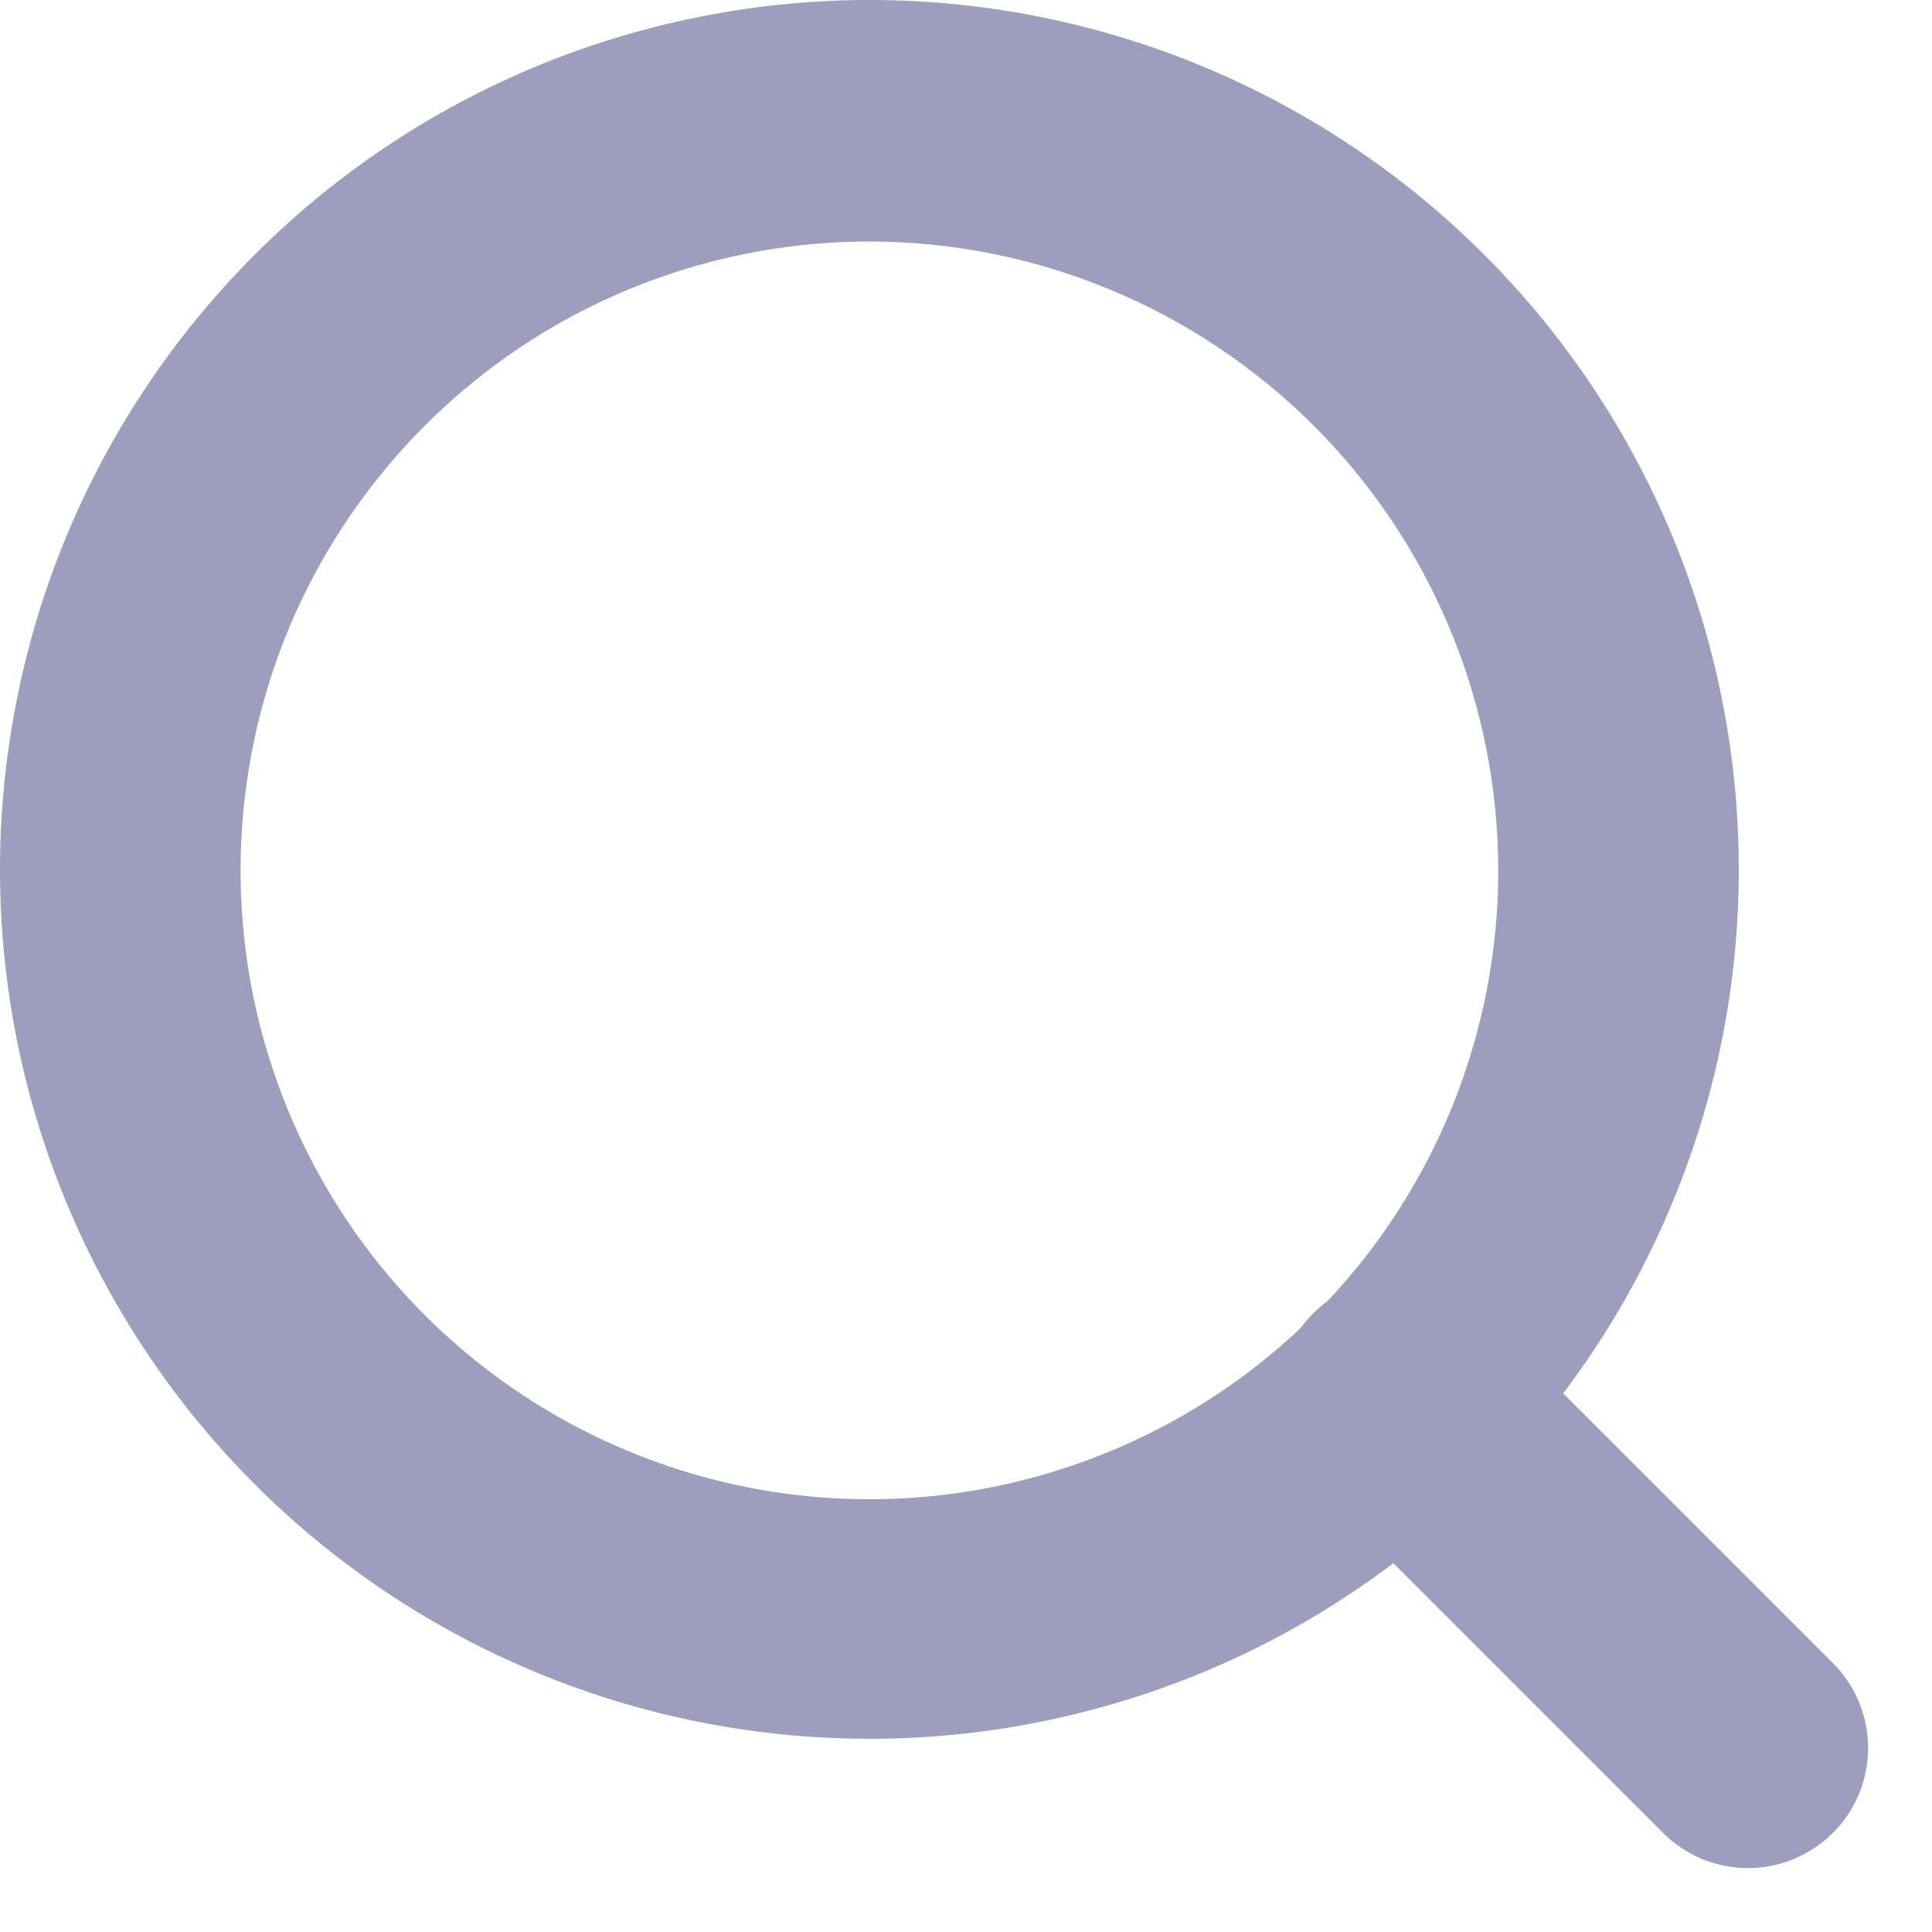
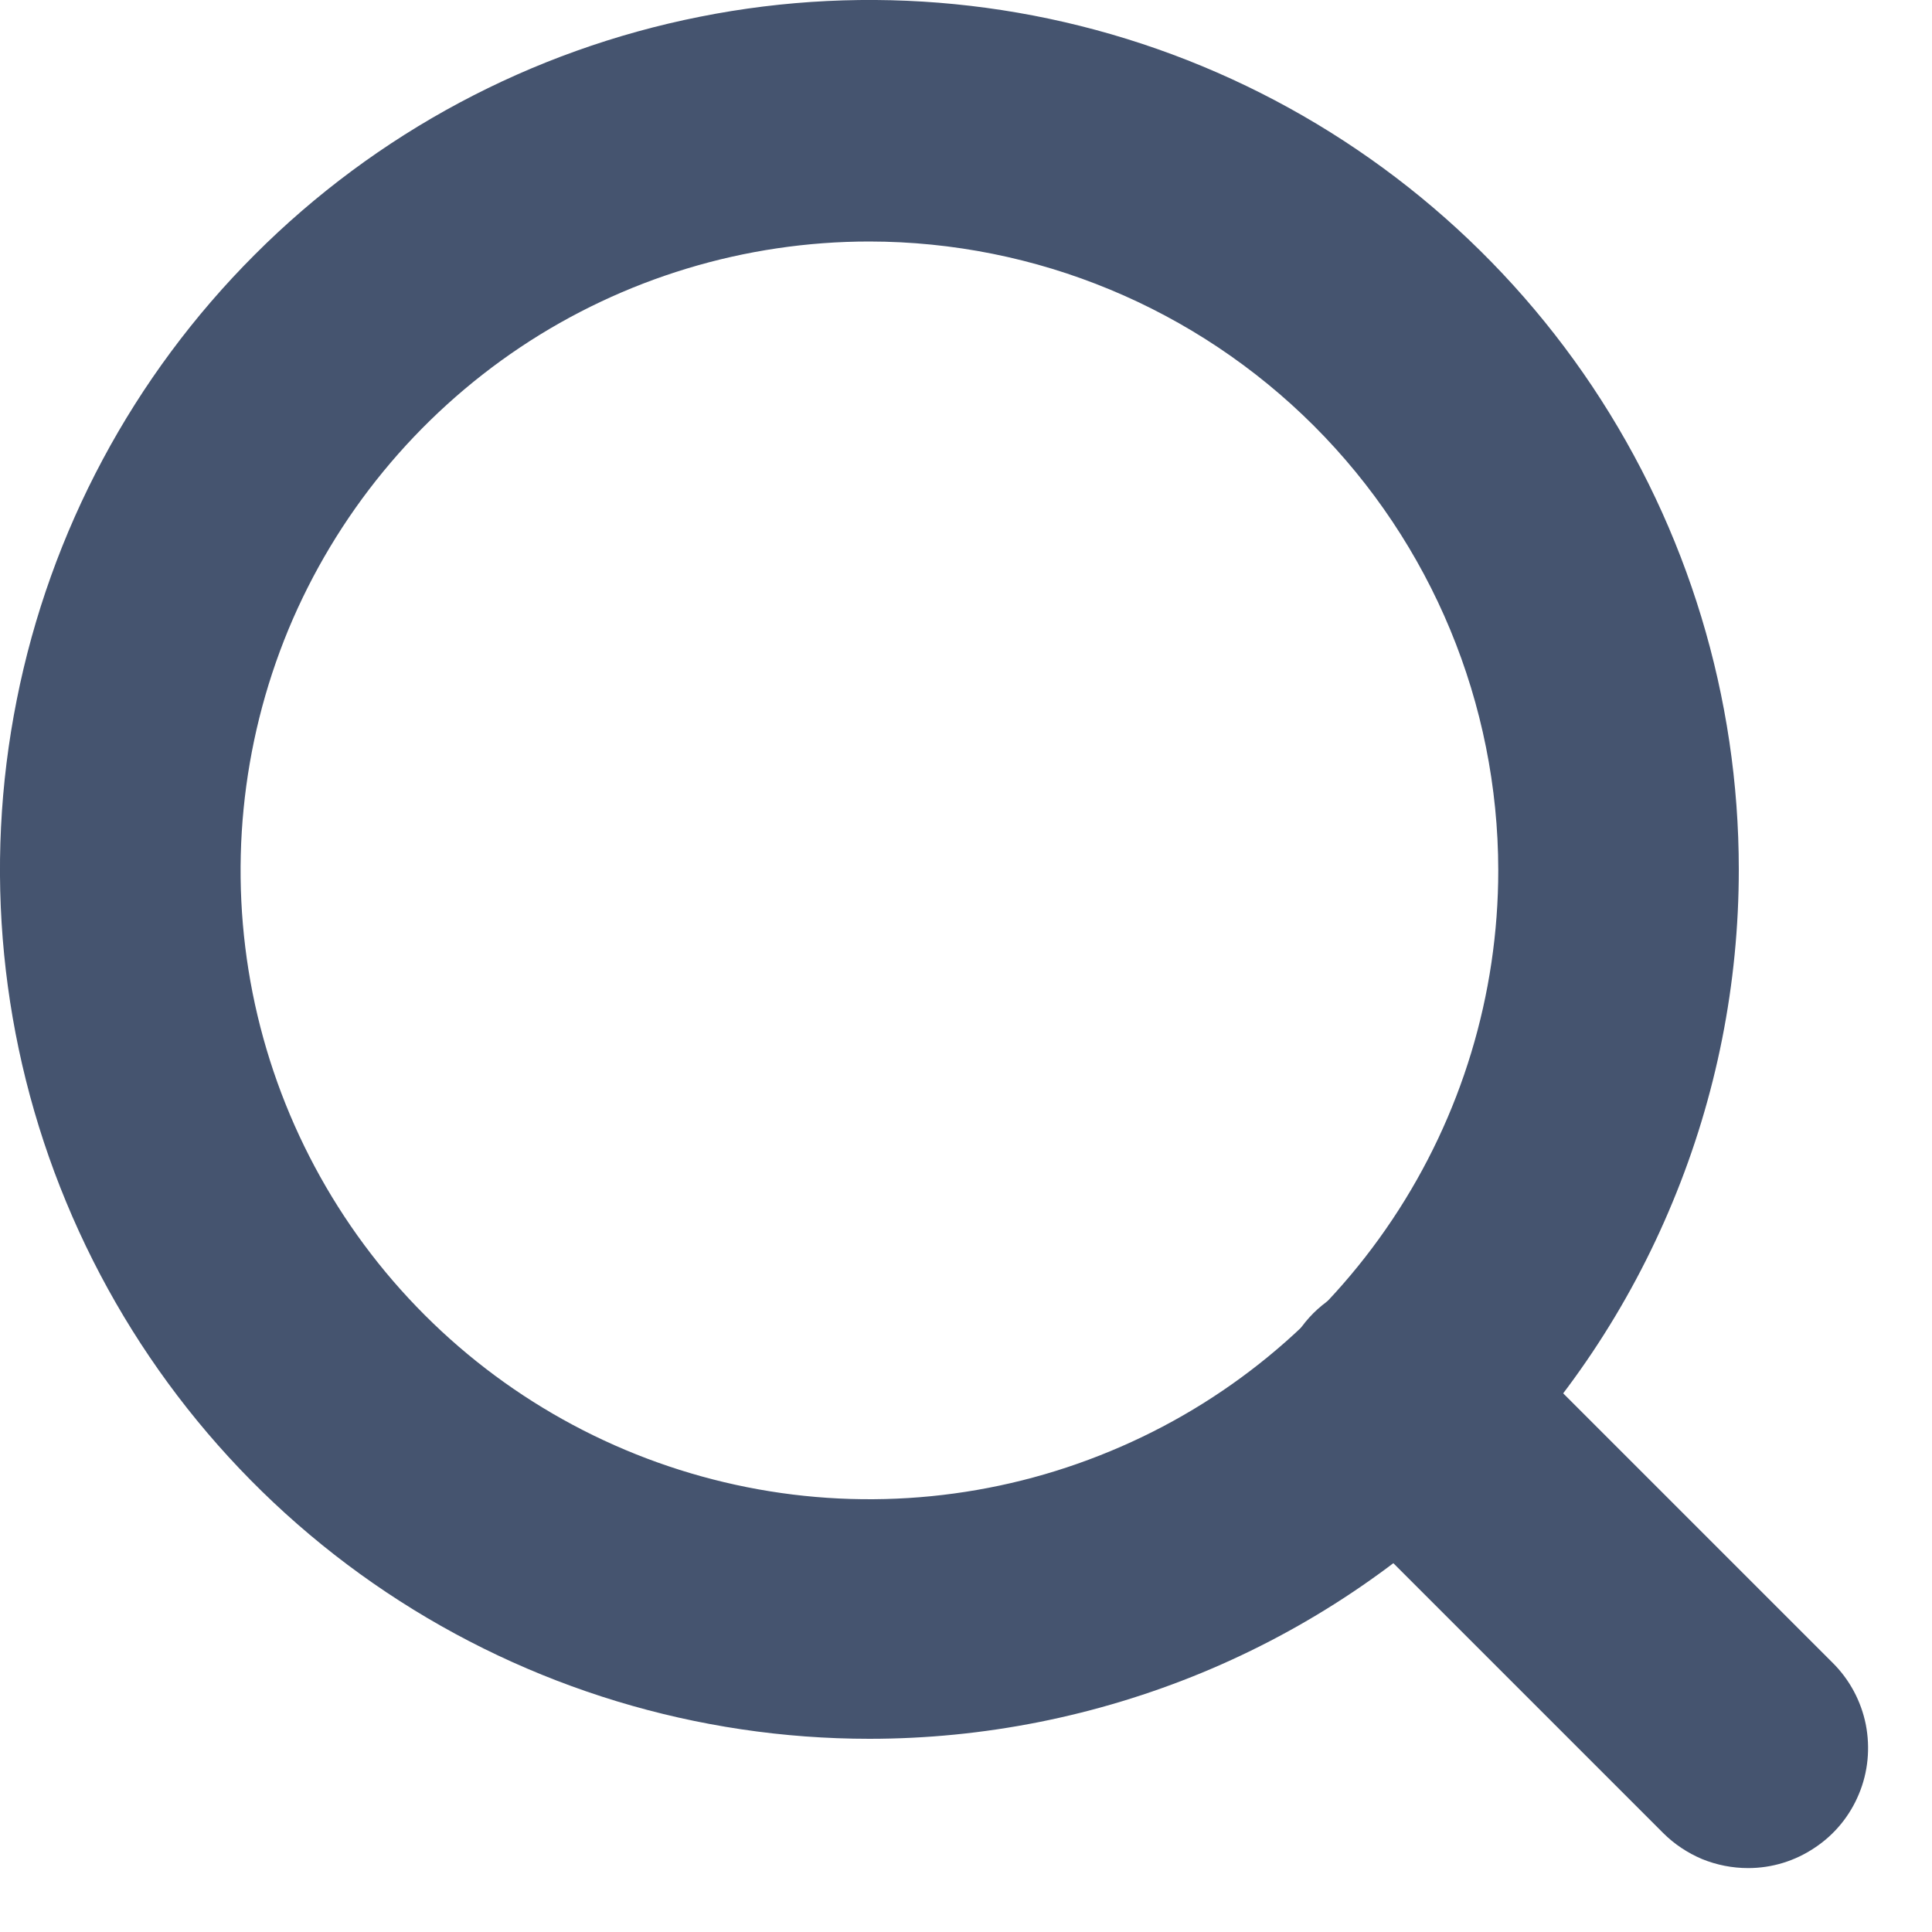
<svg xmlns="http://www.w3.org/2000/svg" width="12" height="12" viewBox="0 0 12 12" fill="none">
-   <path d="M5.4 10.8C4.332 10.8 3.288 10.483 2.4 9.89C1.512 9.297 0.82 8.453 0.411 7.466C0.002 6.48 -0.105 5.394 0.104 4.347C0.312 3.299 0.827 2.337 1.582 1.582C2.337 0.826 3.299 0.312 4.347 0.104C5.394 -0.105 6.48 0.002 7.467 0.411C8.453 0.82 9.297 1.512 9.89 2.4C10.483 3.288 10.8 4.332 10.8 5.4C10.8 6.109 10.661 6.811 10.389 7.466C10.118 8.122 9.72 8.717 9.218 9.218C8.717 9.72 8.122 10.118 7.467 10.389C6.811 10.66 6.109 10.8 5.4 10.8ZM5.4 1.5C4.628 1.5 3.872 1.729 3.23 2.158C2.588 2.588 2.087 3.198 1.791 3.911C1.496 4.625 1.419 5.411 1.569 6.168C1.72 6.926 2.092 7.622 2.638 8.168C3.185 8.715 3.881 9.086 4.639 9.237C5.396 9.388 6.182 9.31 6.895 9.014C7.609 8.719 8.219 8.218 8.648 7.575C9.077 6.933 9.306 6.178 9.306 5.405C9.305 4.37 8.893 3.377 8.161 2.645C7.428 1.913 6.436 1.501 5.4 1.5Z" fill="#9D9EBE" />
-   <path d="M10.858 11.603C10.76 11.603 10.663 11.584 10.572 11.547C10.482 11.509 10.399 11.454 10.33 11.385L8.156 9.211C8.017 9.071 7.939 8.881 7.939 8.684C7.939 8.486 8.018 8.297 8.157 8.157C8.297 8.018 8.487 7.939 8.684 7.939C8.882 7.939 9.071 8.017 9.211 8.156L11.385 10.33C11.489 10.434 11.56 10.567 11.589 10.712C11.617 10.857 11.603 11.007 11.546 11.143C11.49 11.279 11.394 11.396 11.271 11.477C11.149 11.559 11.006 11.603 10.858 11.603Z" fill="#9D9EBE" />
+   <path d="M5.4 10.8C4.332 10.8 3.288 10.483 2.4 9.89C1.512 9.297 0.82 8.453 0.411 7.466C0.002 6.48 -0.105 5.394 0.104 4.347C0.312 3.299 0.827 2.337 1.582 1.582C2.337 0.826 3.299 0.312 4.347 0.104C5.394 -0.105 6.48 0.002 7.467 0.411C8.453 0.82 9.297 1.512 9.89 2.4C10.483 3.288 10.8 4.332 10.8 5.4C10.8 6.109 10.661 6.811 10.389 7.466C10.118 8.122 9.72 8.717 9.218 9.218C8.717 9.72 8.122 10.118 7.467 10.389C6.811 10.66 6.109 10.8 5.4 10.8ZM5.4 1.5C4.628 1.5 3.872 1.729 3.23 2.158C2.588 2.588 2.087 3.198 1.791 3.911C1.496 4.625 1.419 5.411 1.569 6.168C1.72 6.926 2.092 7.622 2.638 8.168C3.185 8.715 3.881 9.086 4.639 9.237C5.396 9.388 6.182 9.31 6.895 9.014C7.609 8.719 8.219 8.218 8.648 7.575C9.077 6.933 9.306 6.178 9.306 5.405C9.305 4.37 8.893 3.377 8.161 2.645C7.428 1.913 6.436 1.501 5.4 1.5Z" fill="#45546F" />
+   <path d="M10.858 11.603C10.76 11.603 10.663 11.584 10.572 11.547C10.482 11.509 10.399 11.454 10.33 11.385L8.156 9.211C8.017 9.071 7.939 8.881 7.939 8.684C7.939 8.486 8.018 8.297 8.157 8.157C8.297 8.018 8.487 7.939 8.684 7.939C8.882 7.939 9.071 8.017 9.211 8.156L11.385 10.33C11.489 10.434 11.56 10.567 11.589 10.712C11.617 10.857 11.603 11.007 11.546 11.143C11.49 11.279 11.394 11.396 11.271 11.477C11.149 11.559 11.006 11.603 10.858 11.603Z" fill="#45546F" />
</svg>
